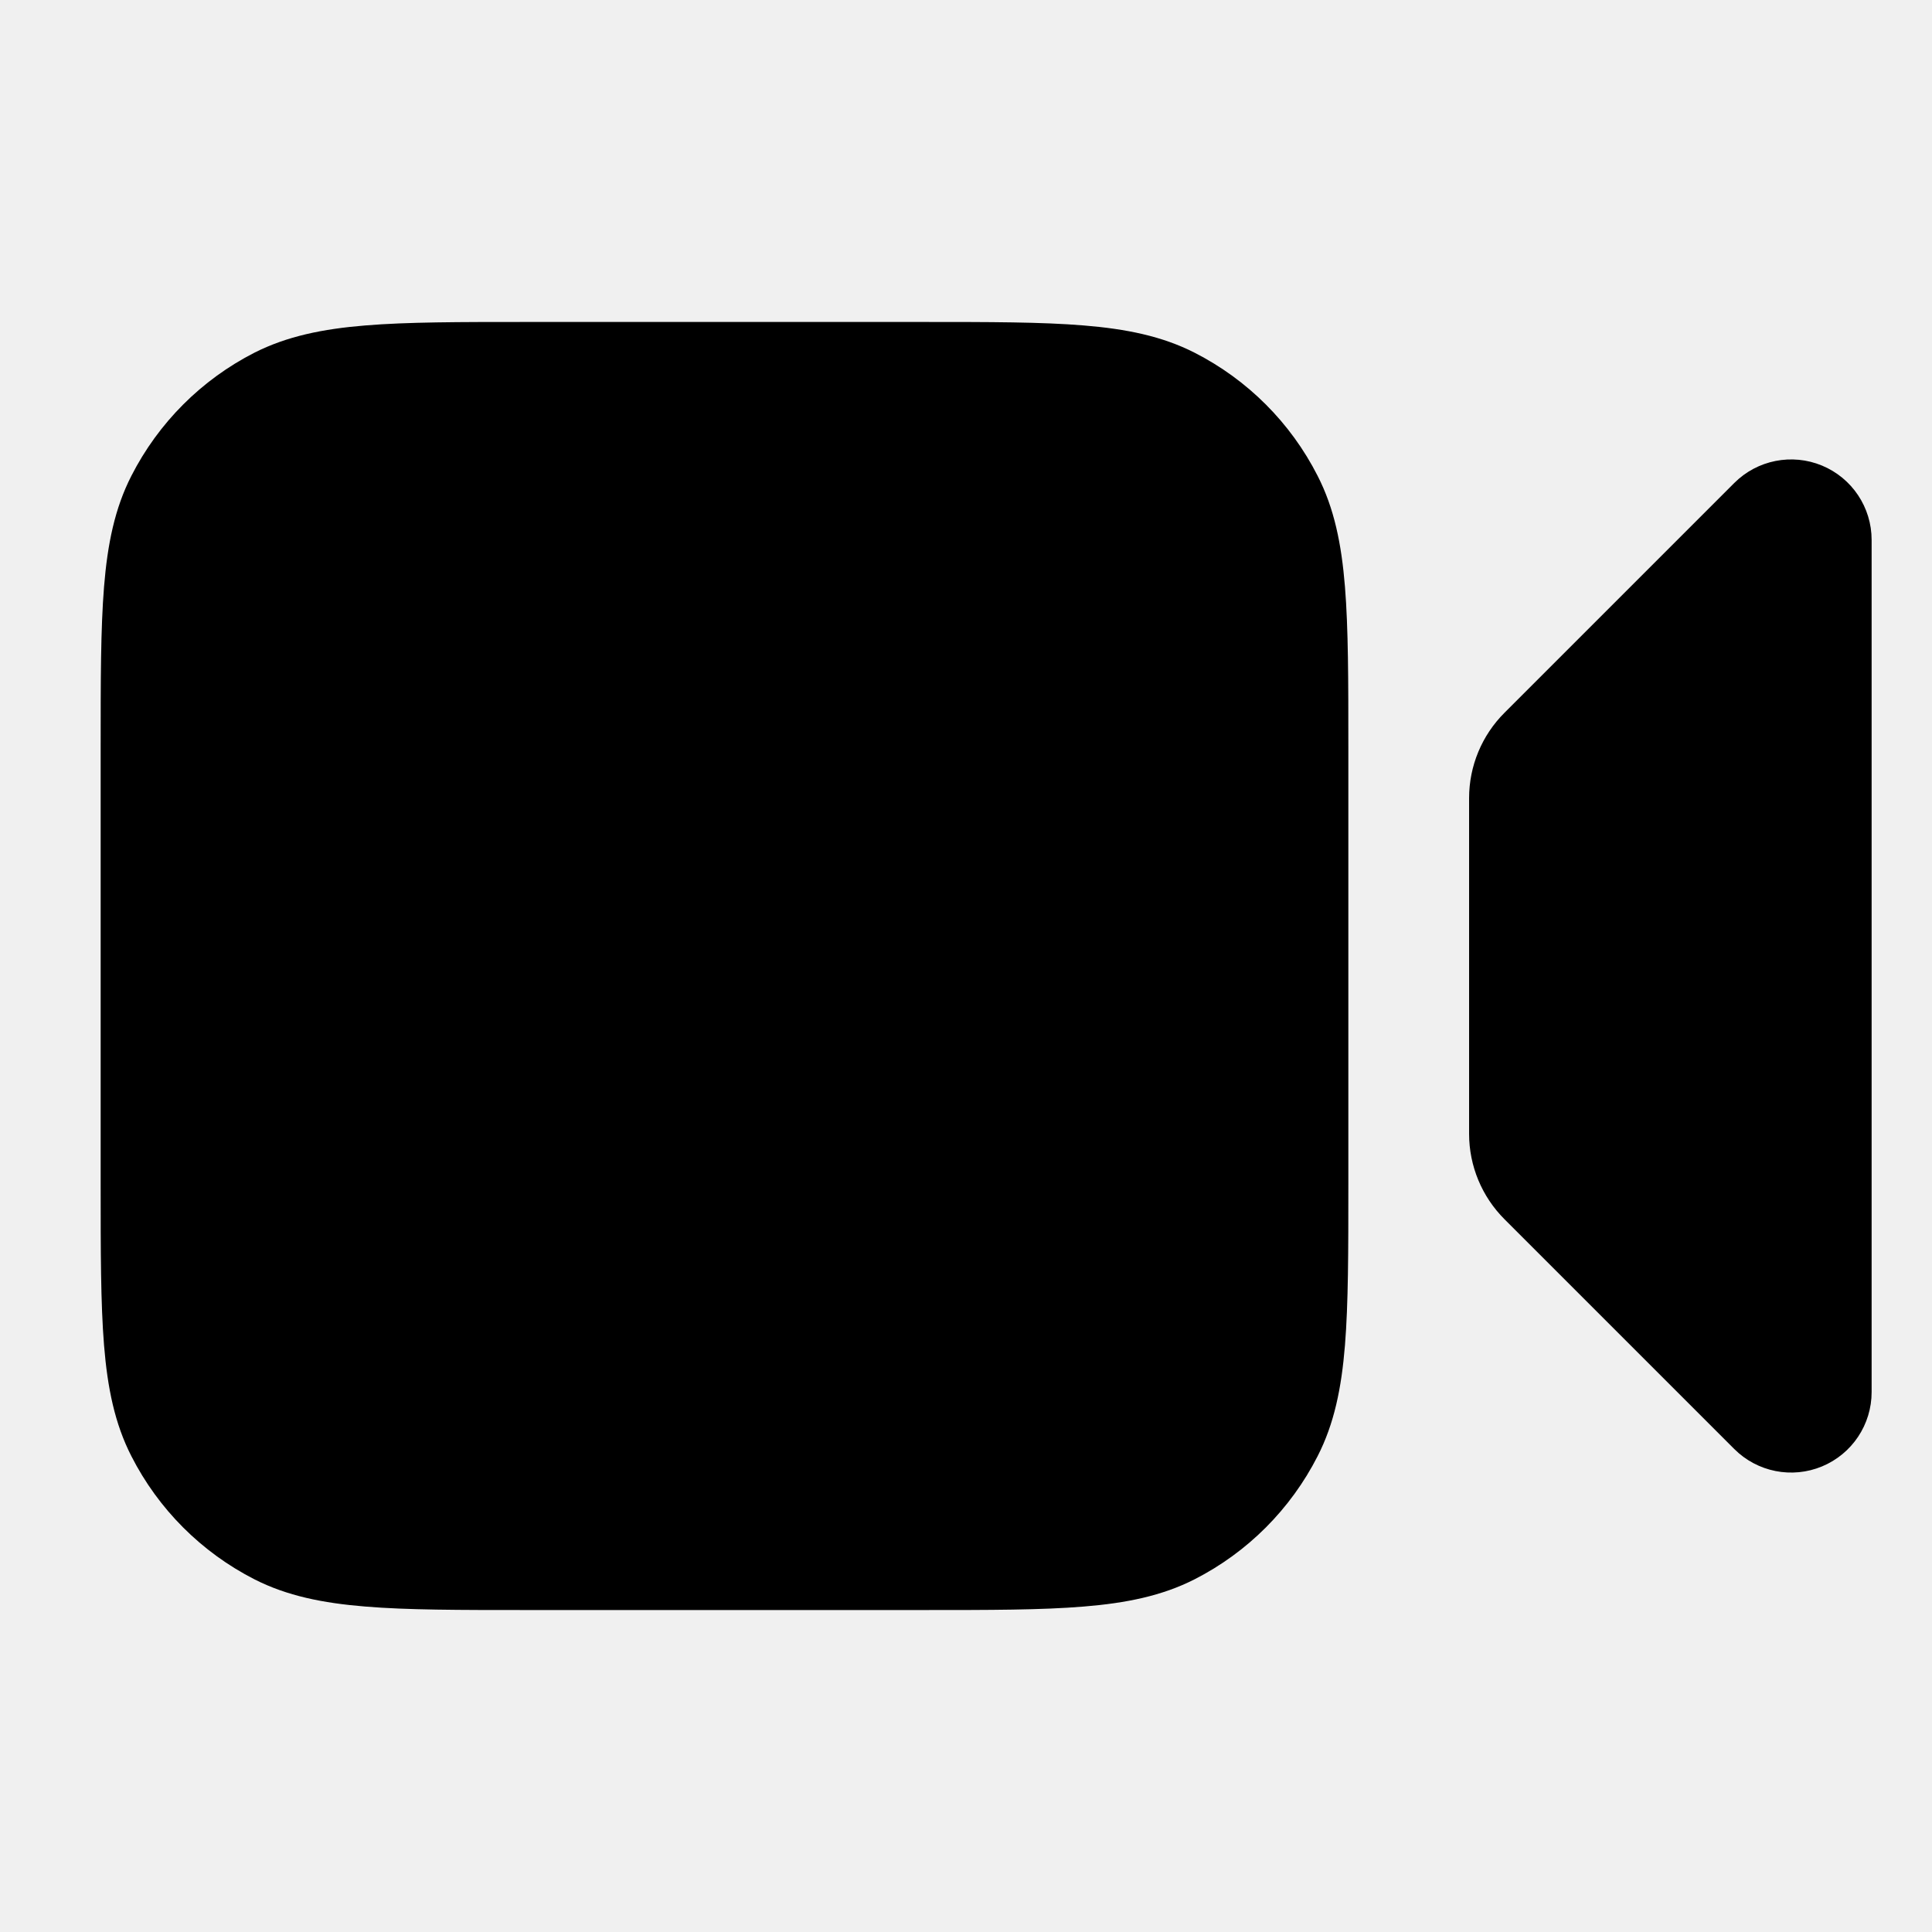
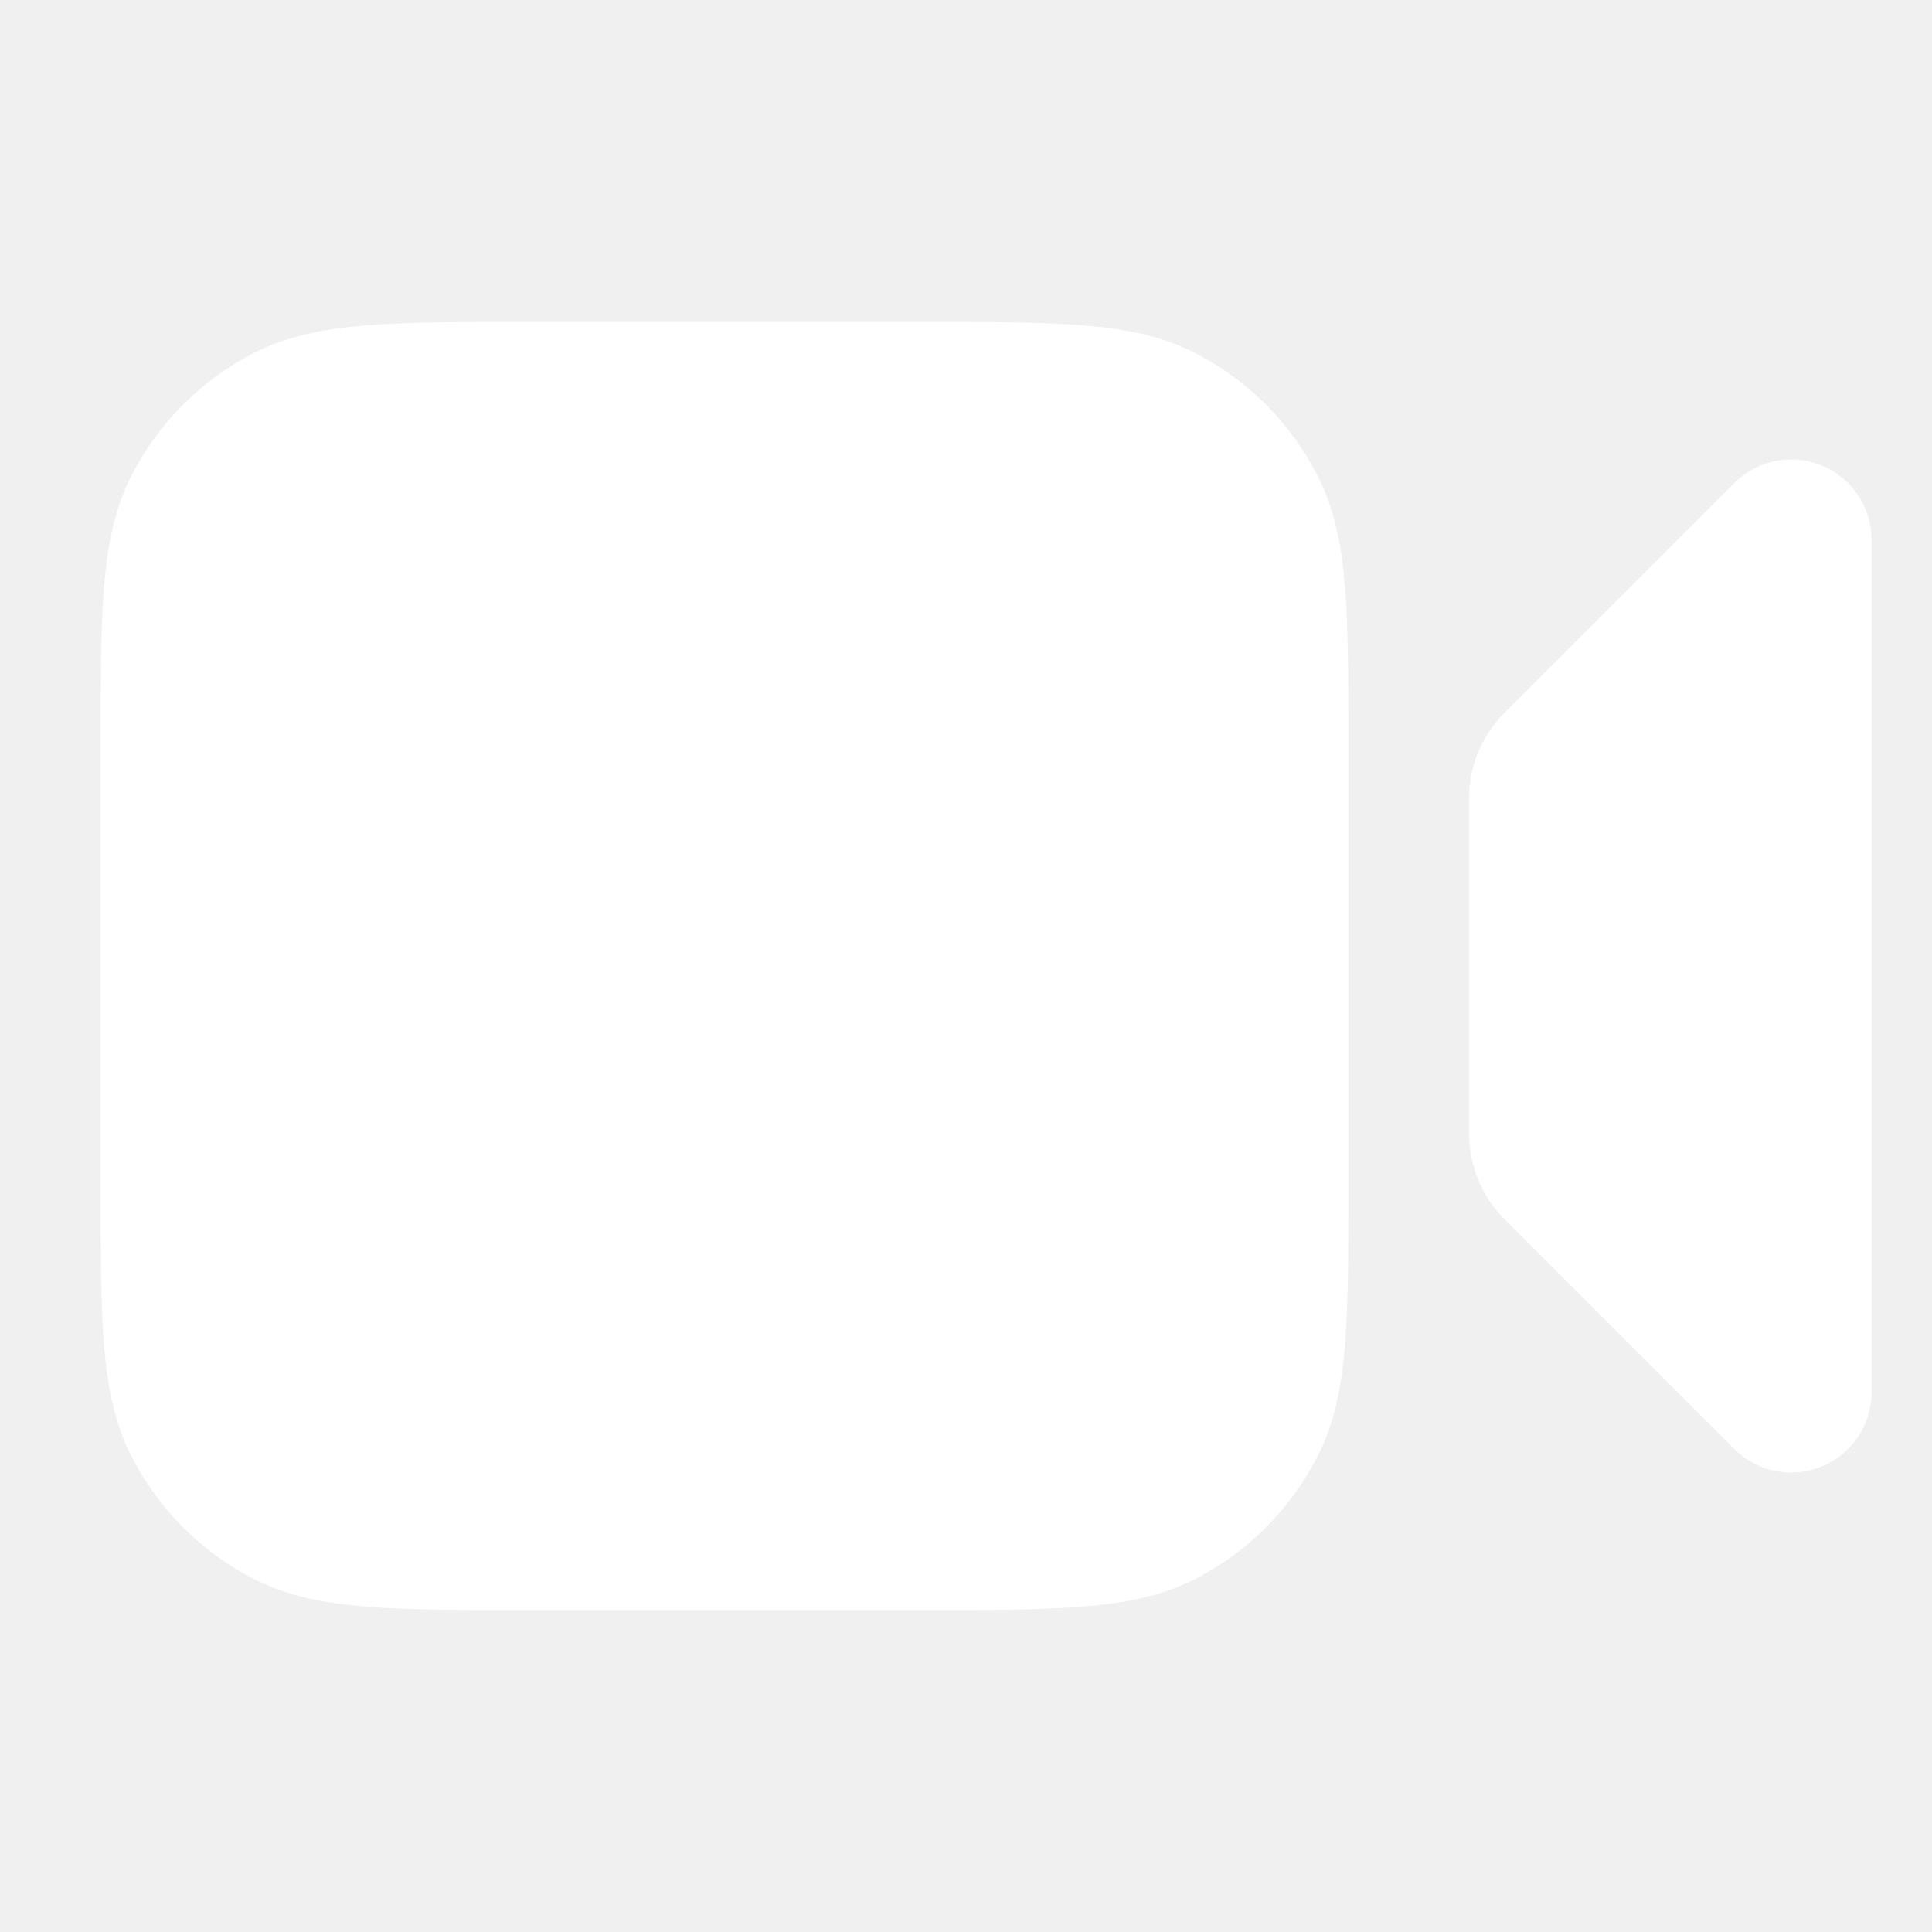
<svg xmlns="http://www.w3.org/2000/svg" width="20" height="20" fill="none">
-   <path d="M5.44 3.333h4.12c.685 0 1.224 0 1.658.036.442.036.812.111 1.148.282.549.28.995.726 1.274 1.275.172.336.247.705.283 1.148.035.434.035.973.035 1.658v4.537c0 .684 0 1.223-.035 1.657-.036.443-.111.812-.283 1.148-.28.549-.725.995-1.274 1.275-.336.171-.706.246-1.148.282-.434.036-.973.036-1.658.036H5.44c-.684 0-1.224 0-1.658-.036-.442-.036-.812-.111-1.148-.282a2.916 2.916 0 0 1-1.274-1.275c-.172-.336-.247-.705-.283-1.148-.035-.434-.035-.973-.035-1.657V7.732c0-.685 0-1.224.035-1.658.036-.443.111-.812.283-1.148.28-.549.725-.995 1.274-1.275.336-.17.706-.246 1.148-.282.434-.036.974-.036 1.658-.036Zm9.768 8.405V8.262c0-.332.132-.65.367-.884L17.953 5a.833.833 0 0 1 1.422.59v8.82a.833.833 0 0 1-1.422.59l-2.378-2.378a1.25 1.25 0 0 1-.367-.884Z" fill="#000" />
+   <path d="M5.44 3.333h4.12c.685 0 1.224 0 1.658.036.442.036.812.111 1.148.282.549.28.995.726 1.274 1.275.172.336.247.705.283 1.148.035.434.035.973.035 1.658v4.537c0 .684 0 1.223-.035 1.657-.036.443-.111.812-.283 1.148-.28.549-.725.995-1.274 1.275-.336.171-.706.246-1.148.282-.434.036-.973.036-1.658.036H5.44c-.684 0-1.224 0-1.658-.036-.442-.036-.812-.111-1.148-.282a2.916 2.916 0 0 1-1.274-1.275c-.172-.336-.247-.705-.283-1.148-.035-.434-.035-.973-.035-1.657V7.732c0-.685 0-1.224.035-1.658.036-.443.111-.812.283-1.148.28-.549.725-.995 1.274-1.275.336-.17.706-.246 1.148-.282.434-.036.974-.036 1.658-.036Zm9.768 8.405V8.262c0-.332.132-.65.367-.884L17.953 5a.833.833 0 0 1 1.422.59v8.82a.833.833 0 0 1-1.422.59l-2.378-2.378a1.25 1.25 0 0 1-.367-.884Z" fill="#fff" />
</svg>
